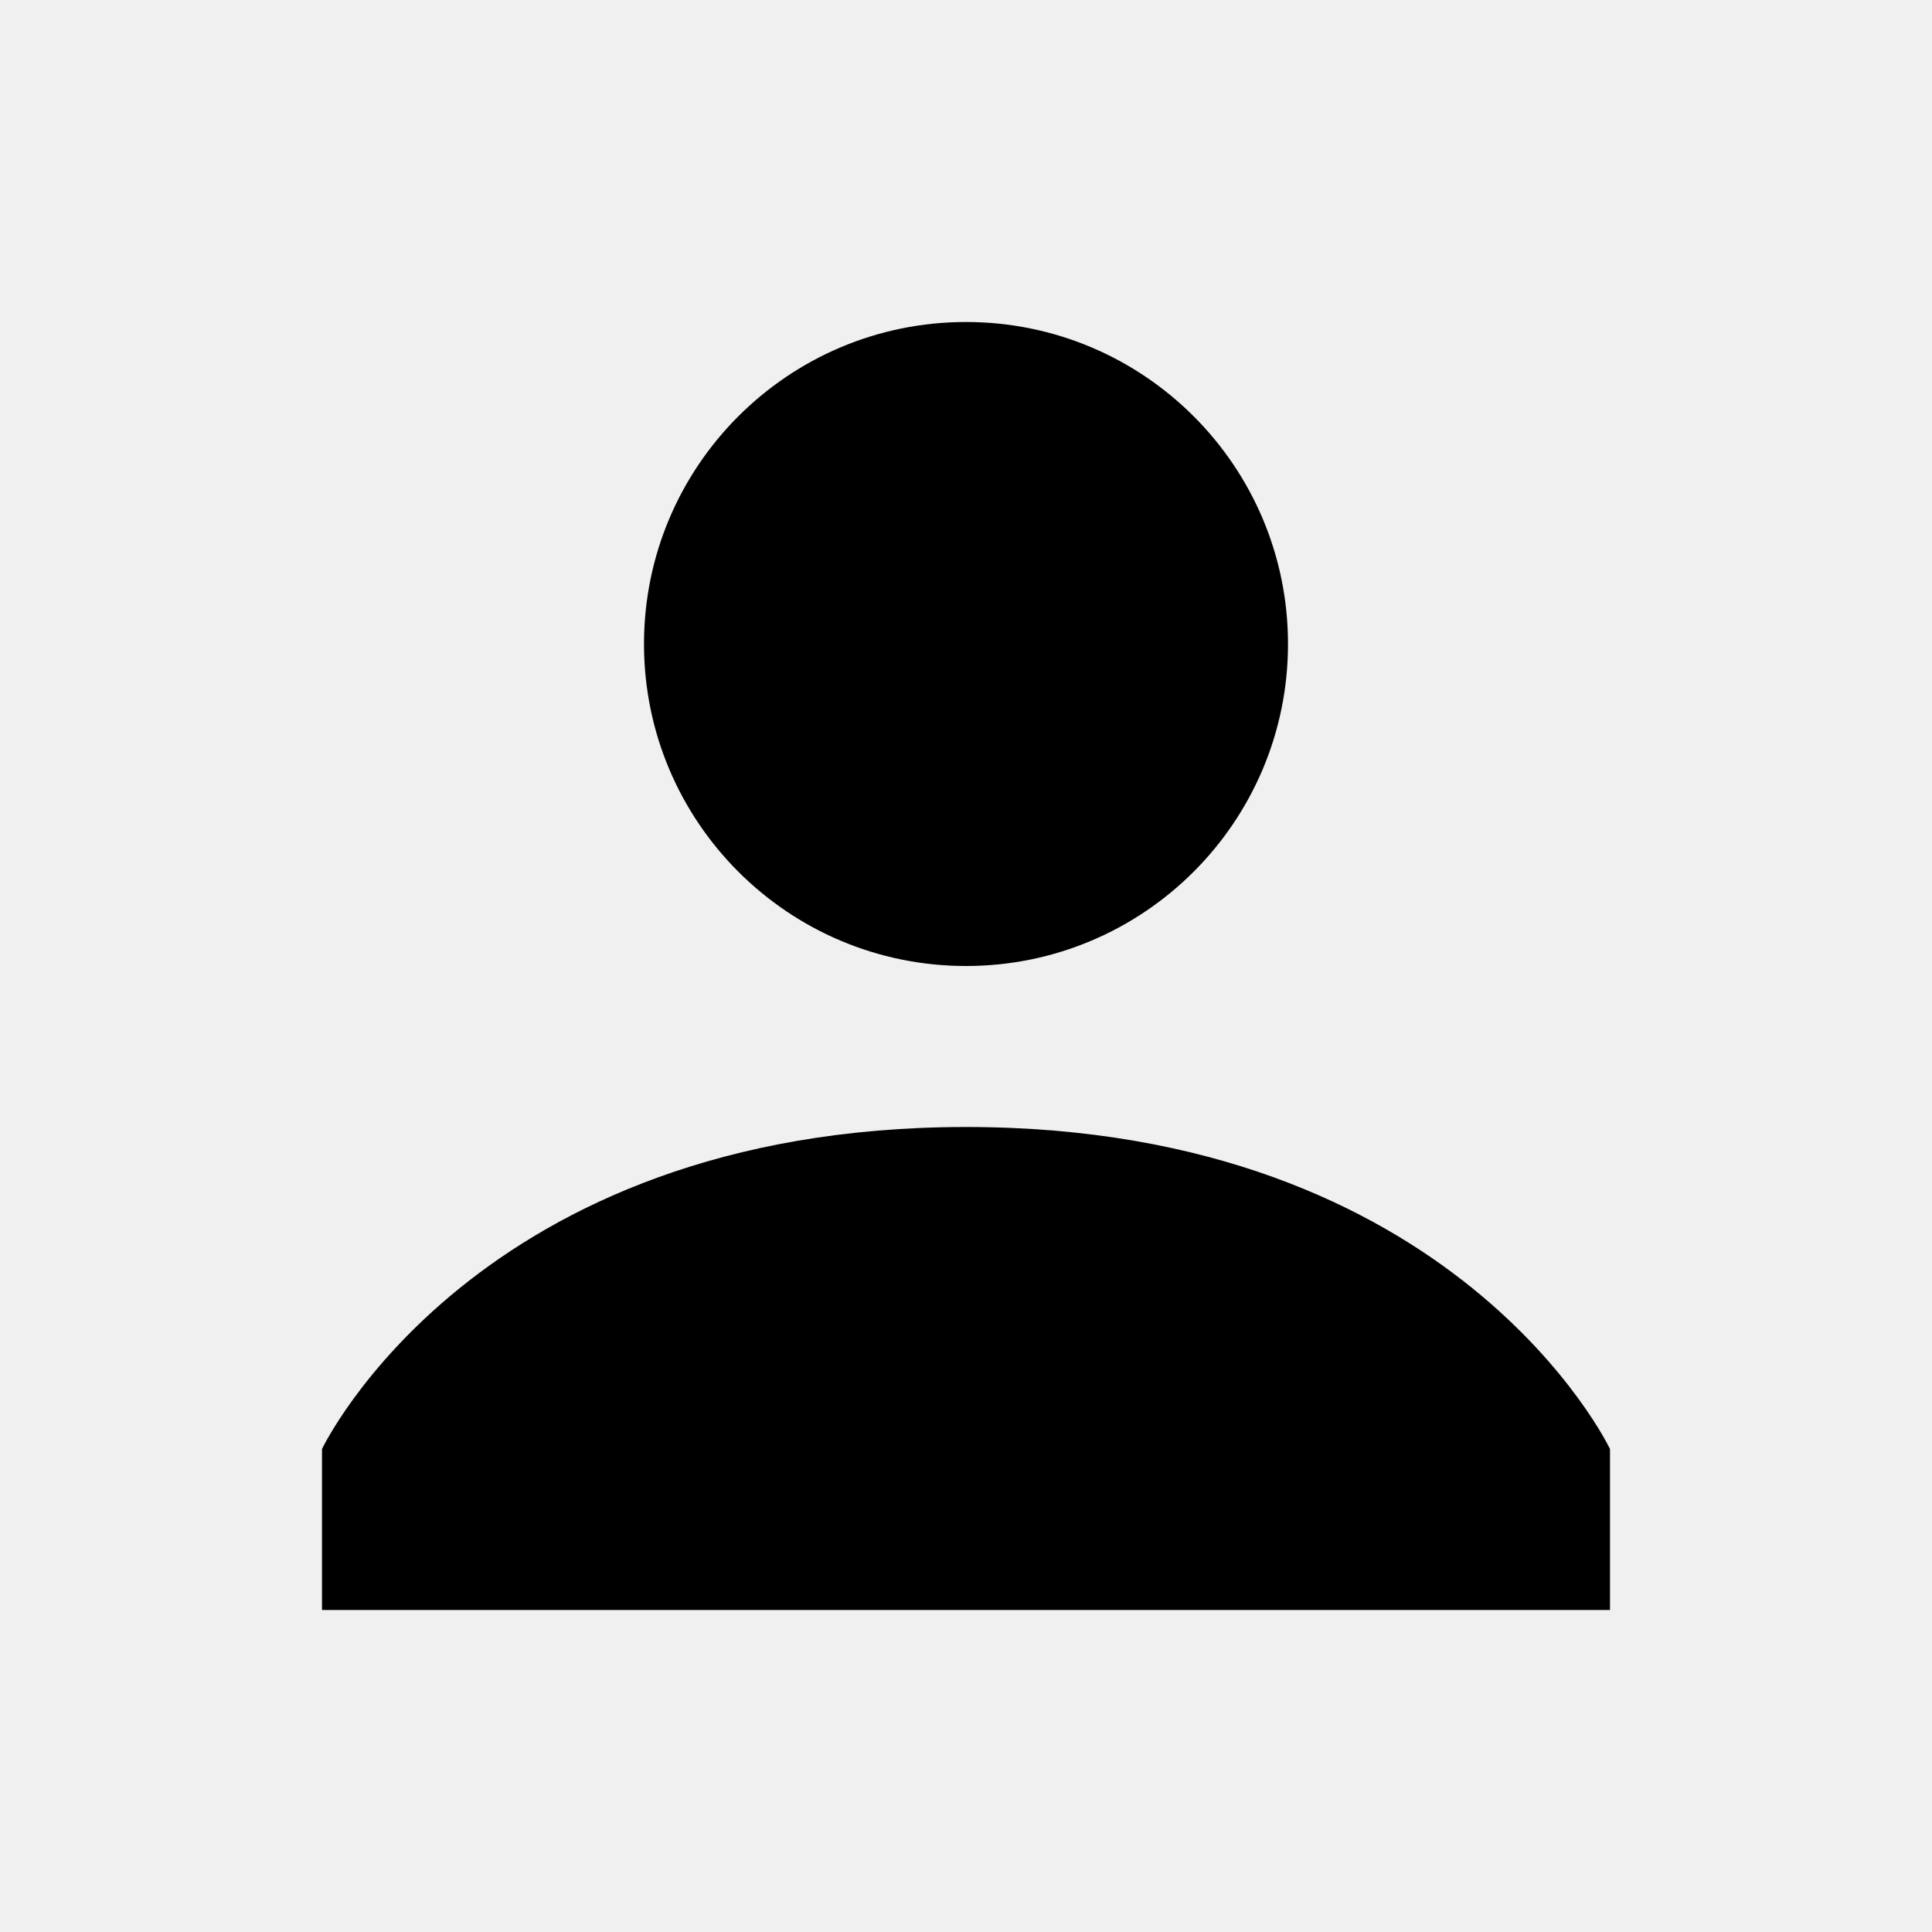
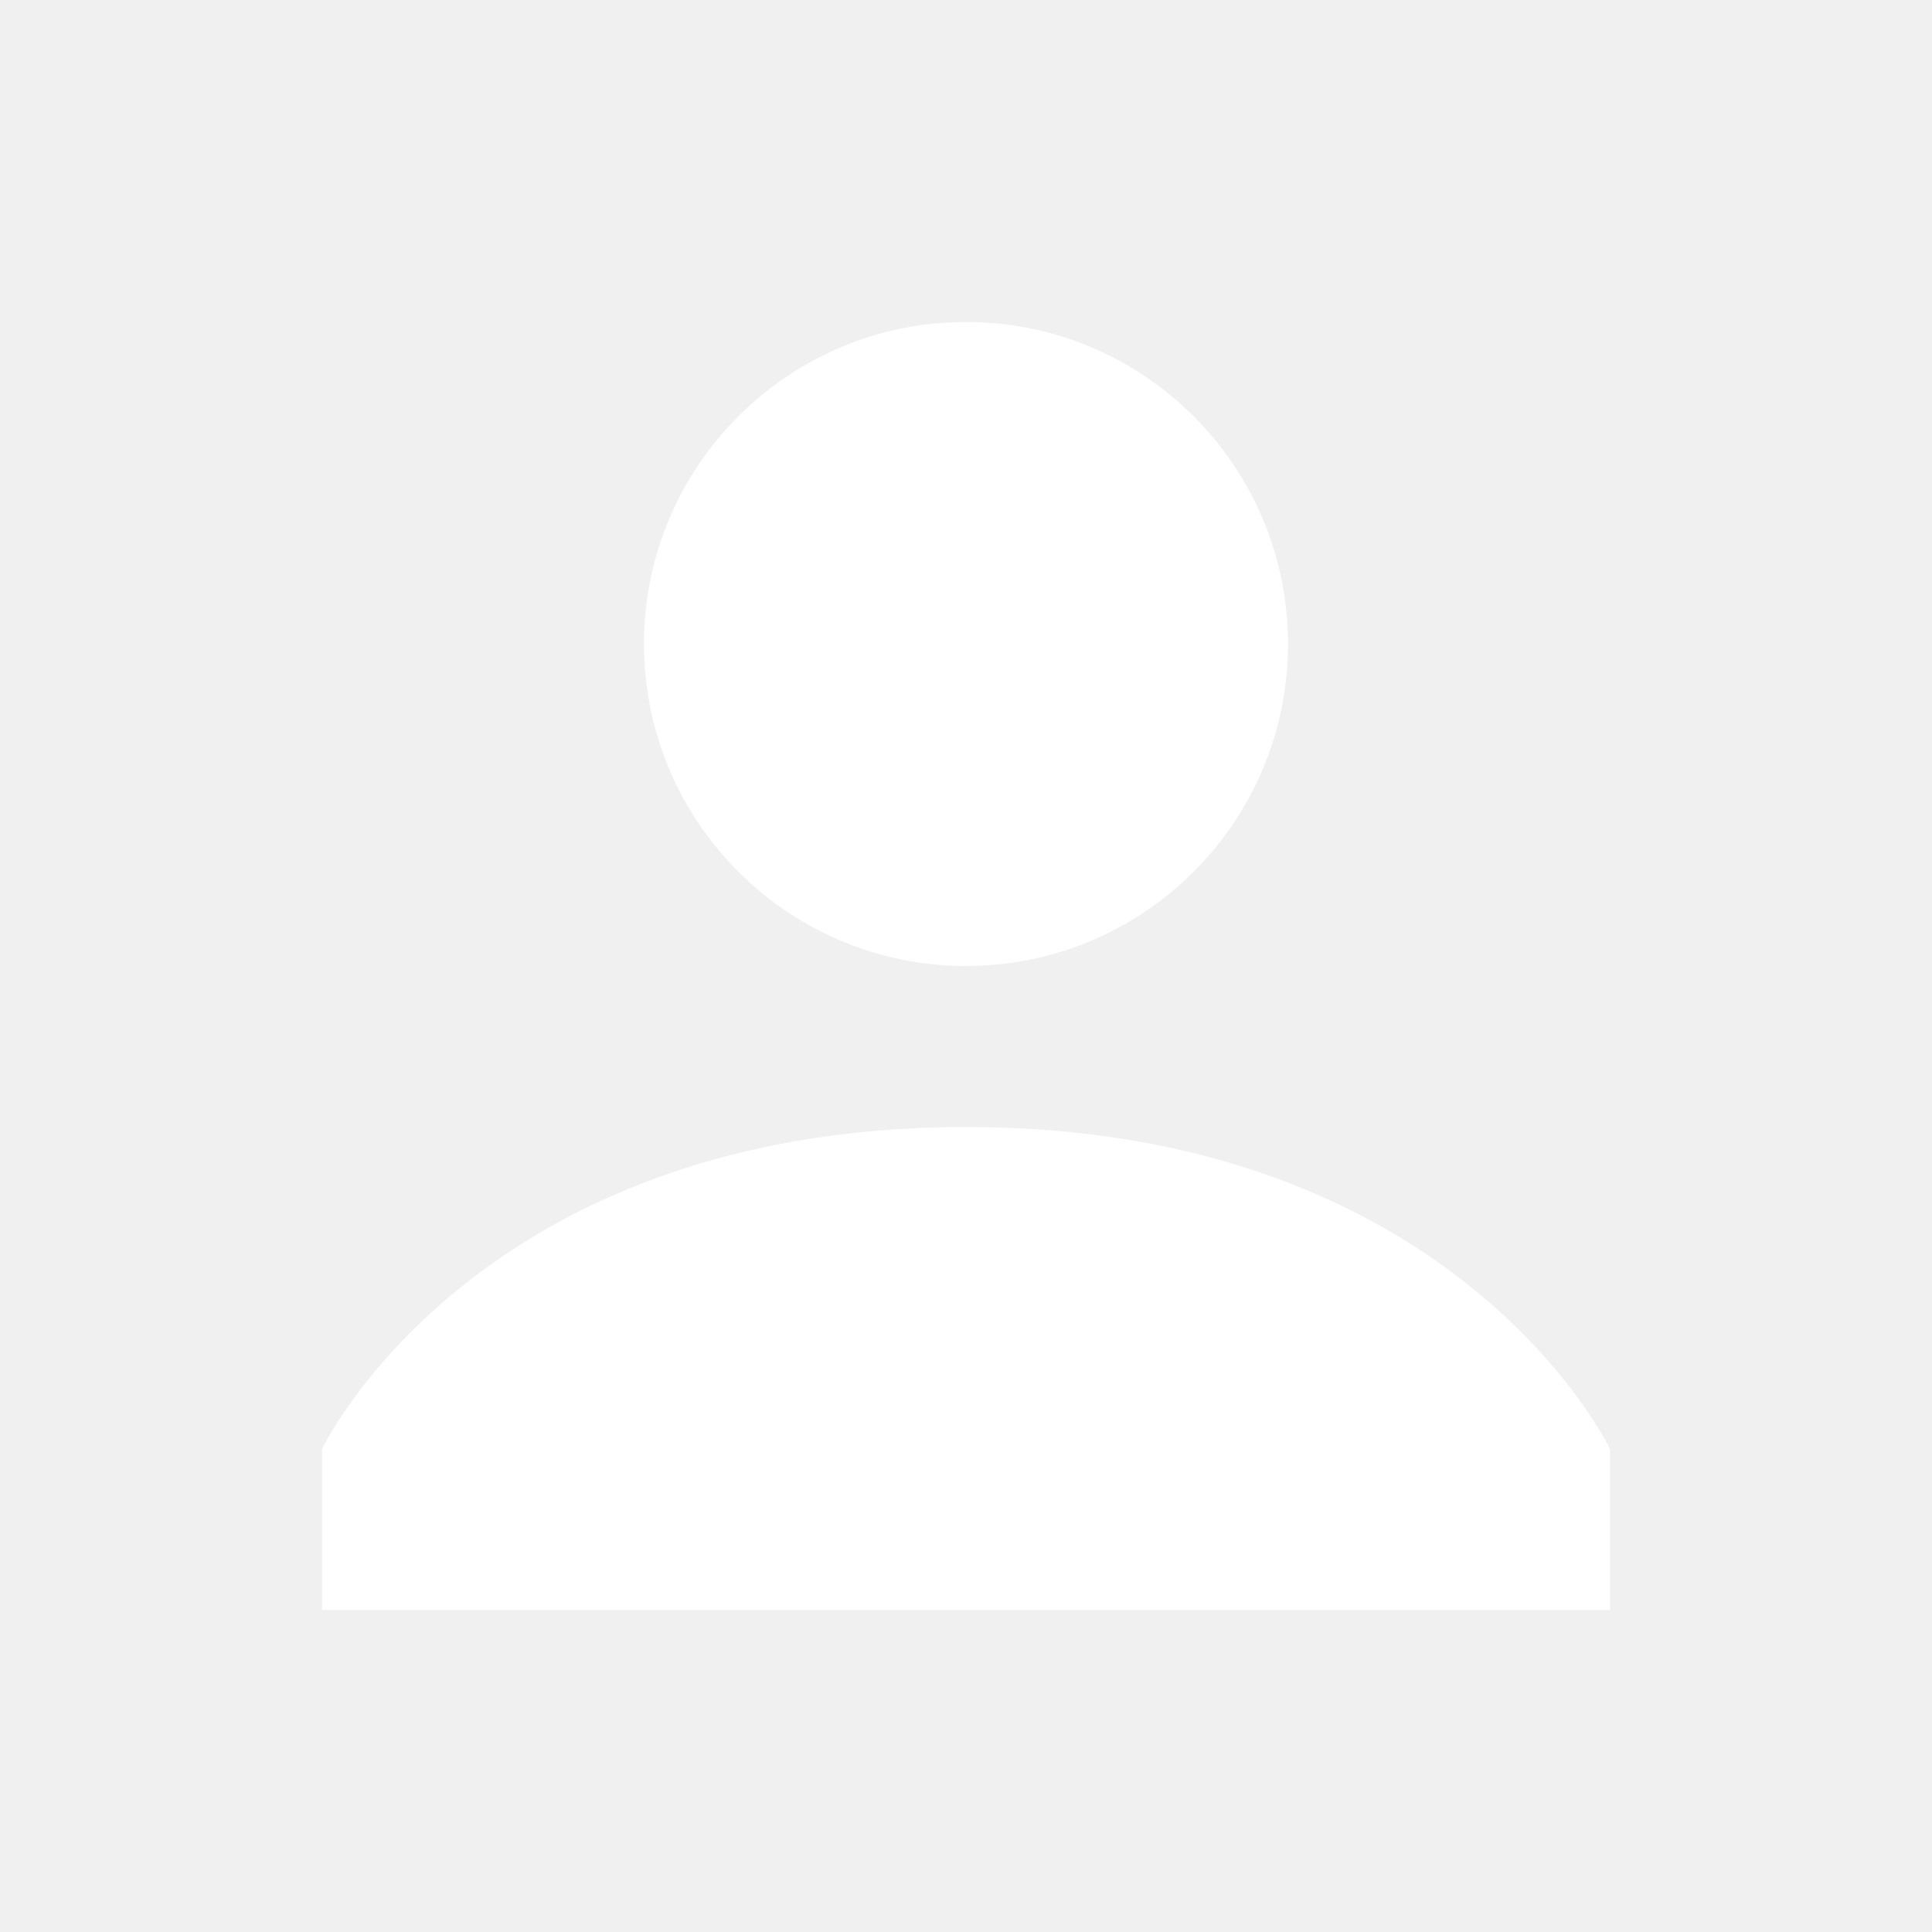
<svg xmlns="http://www.w3.org/2000/svg" enable-background="new 0 0 24 24" id="Layer_1" version="1.0" viewBox="0 0 24 24" xml:space="preserve">
-   <circle cx="12" cy="8" r="4" />
-   <path d="M12,14c-6.1,0-8,4-8,4v2h16v-2C20,18,18.1,14,12,14z" />
+   <circle fill="#fff" cx="12" cy="8" r="4" />
+   <path fill="#fff" d="M12,14c-6.1,0-8,4-8,4v2h16v-2C20,18,18.1,14,12,14z" />
</svg>
